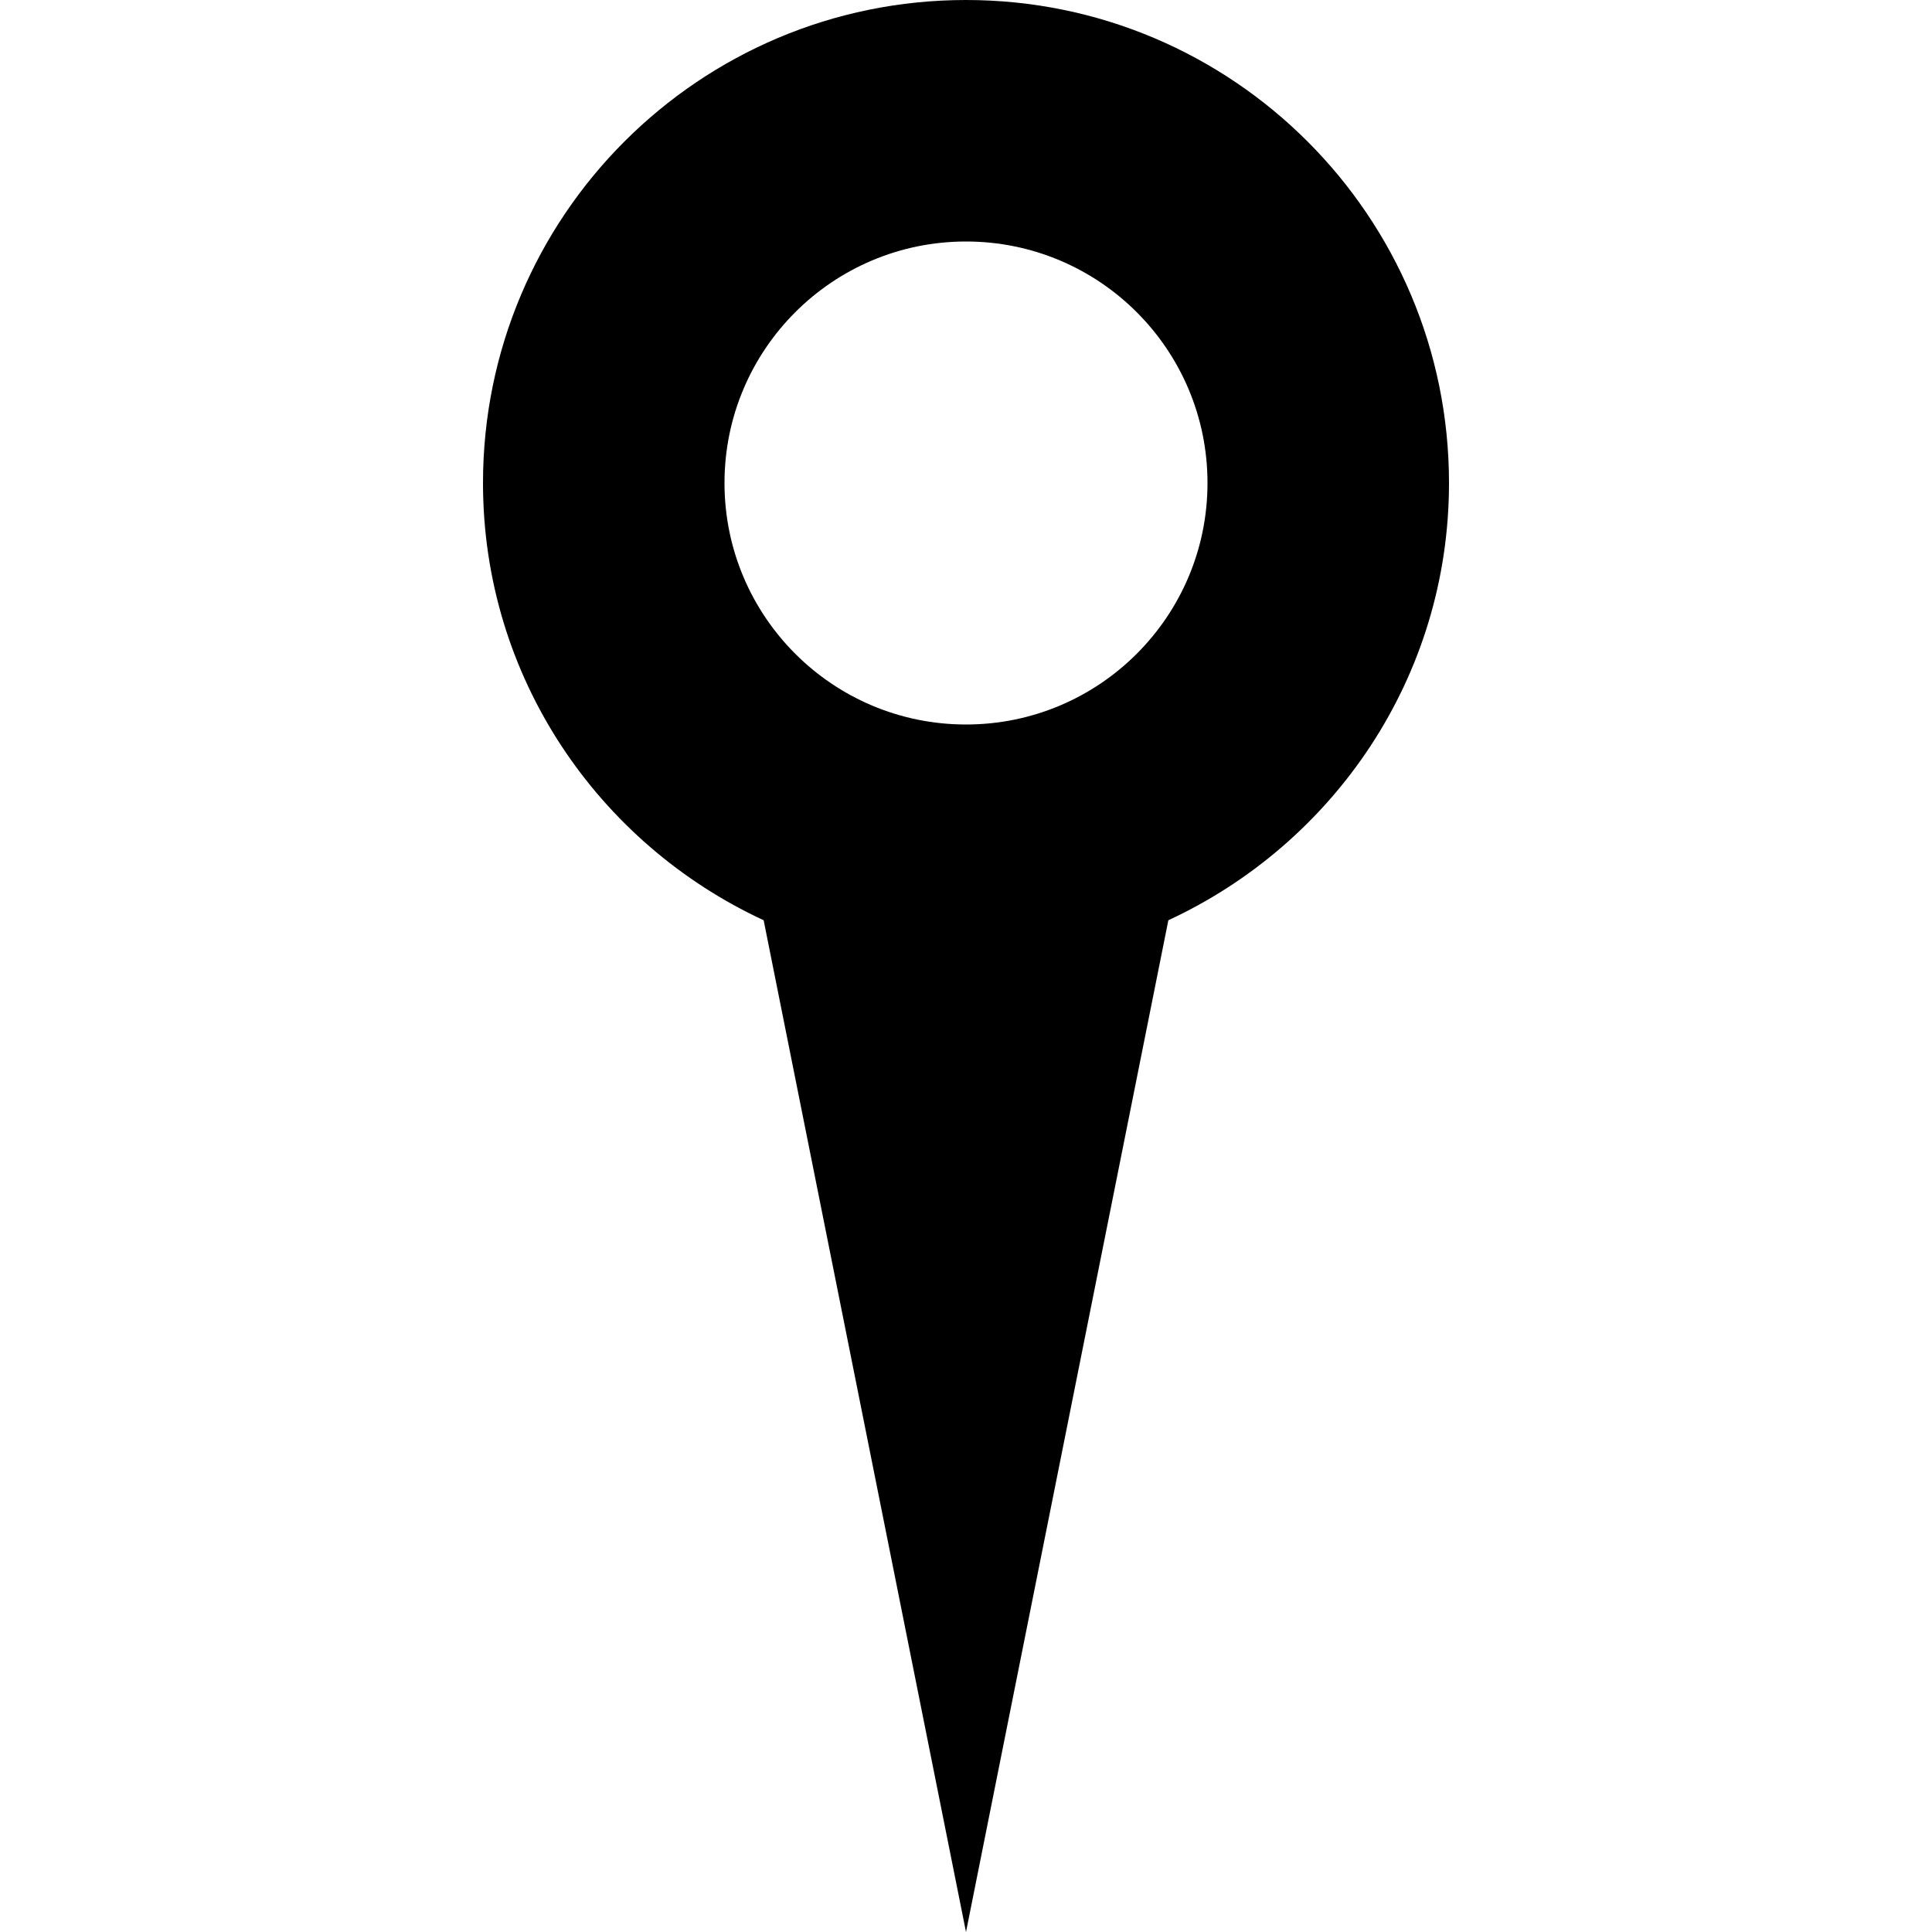
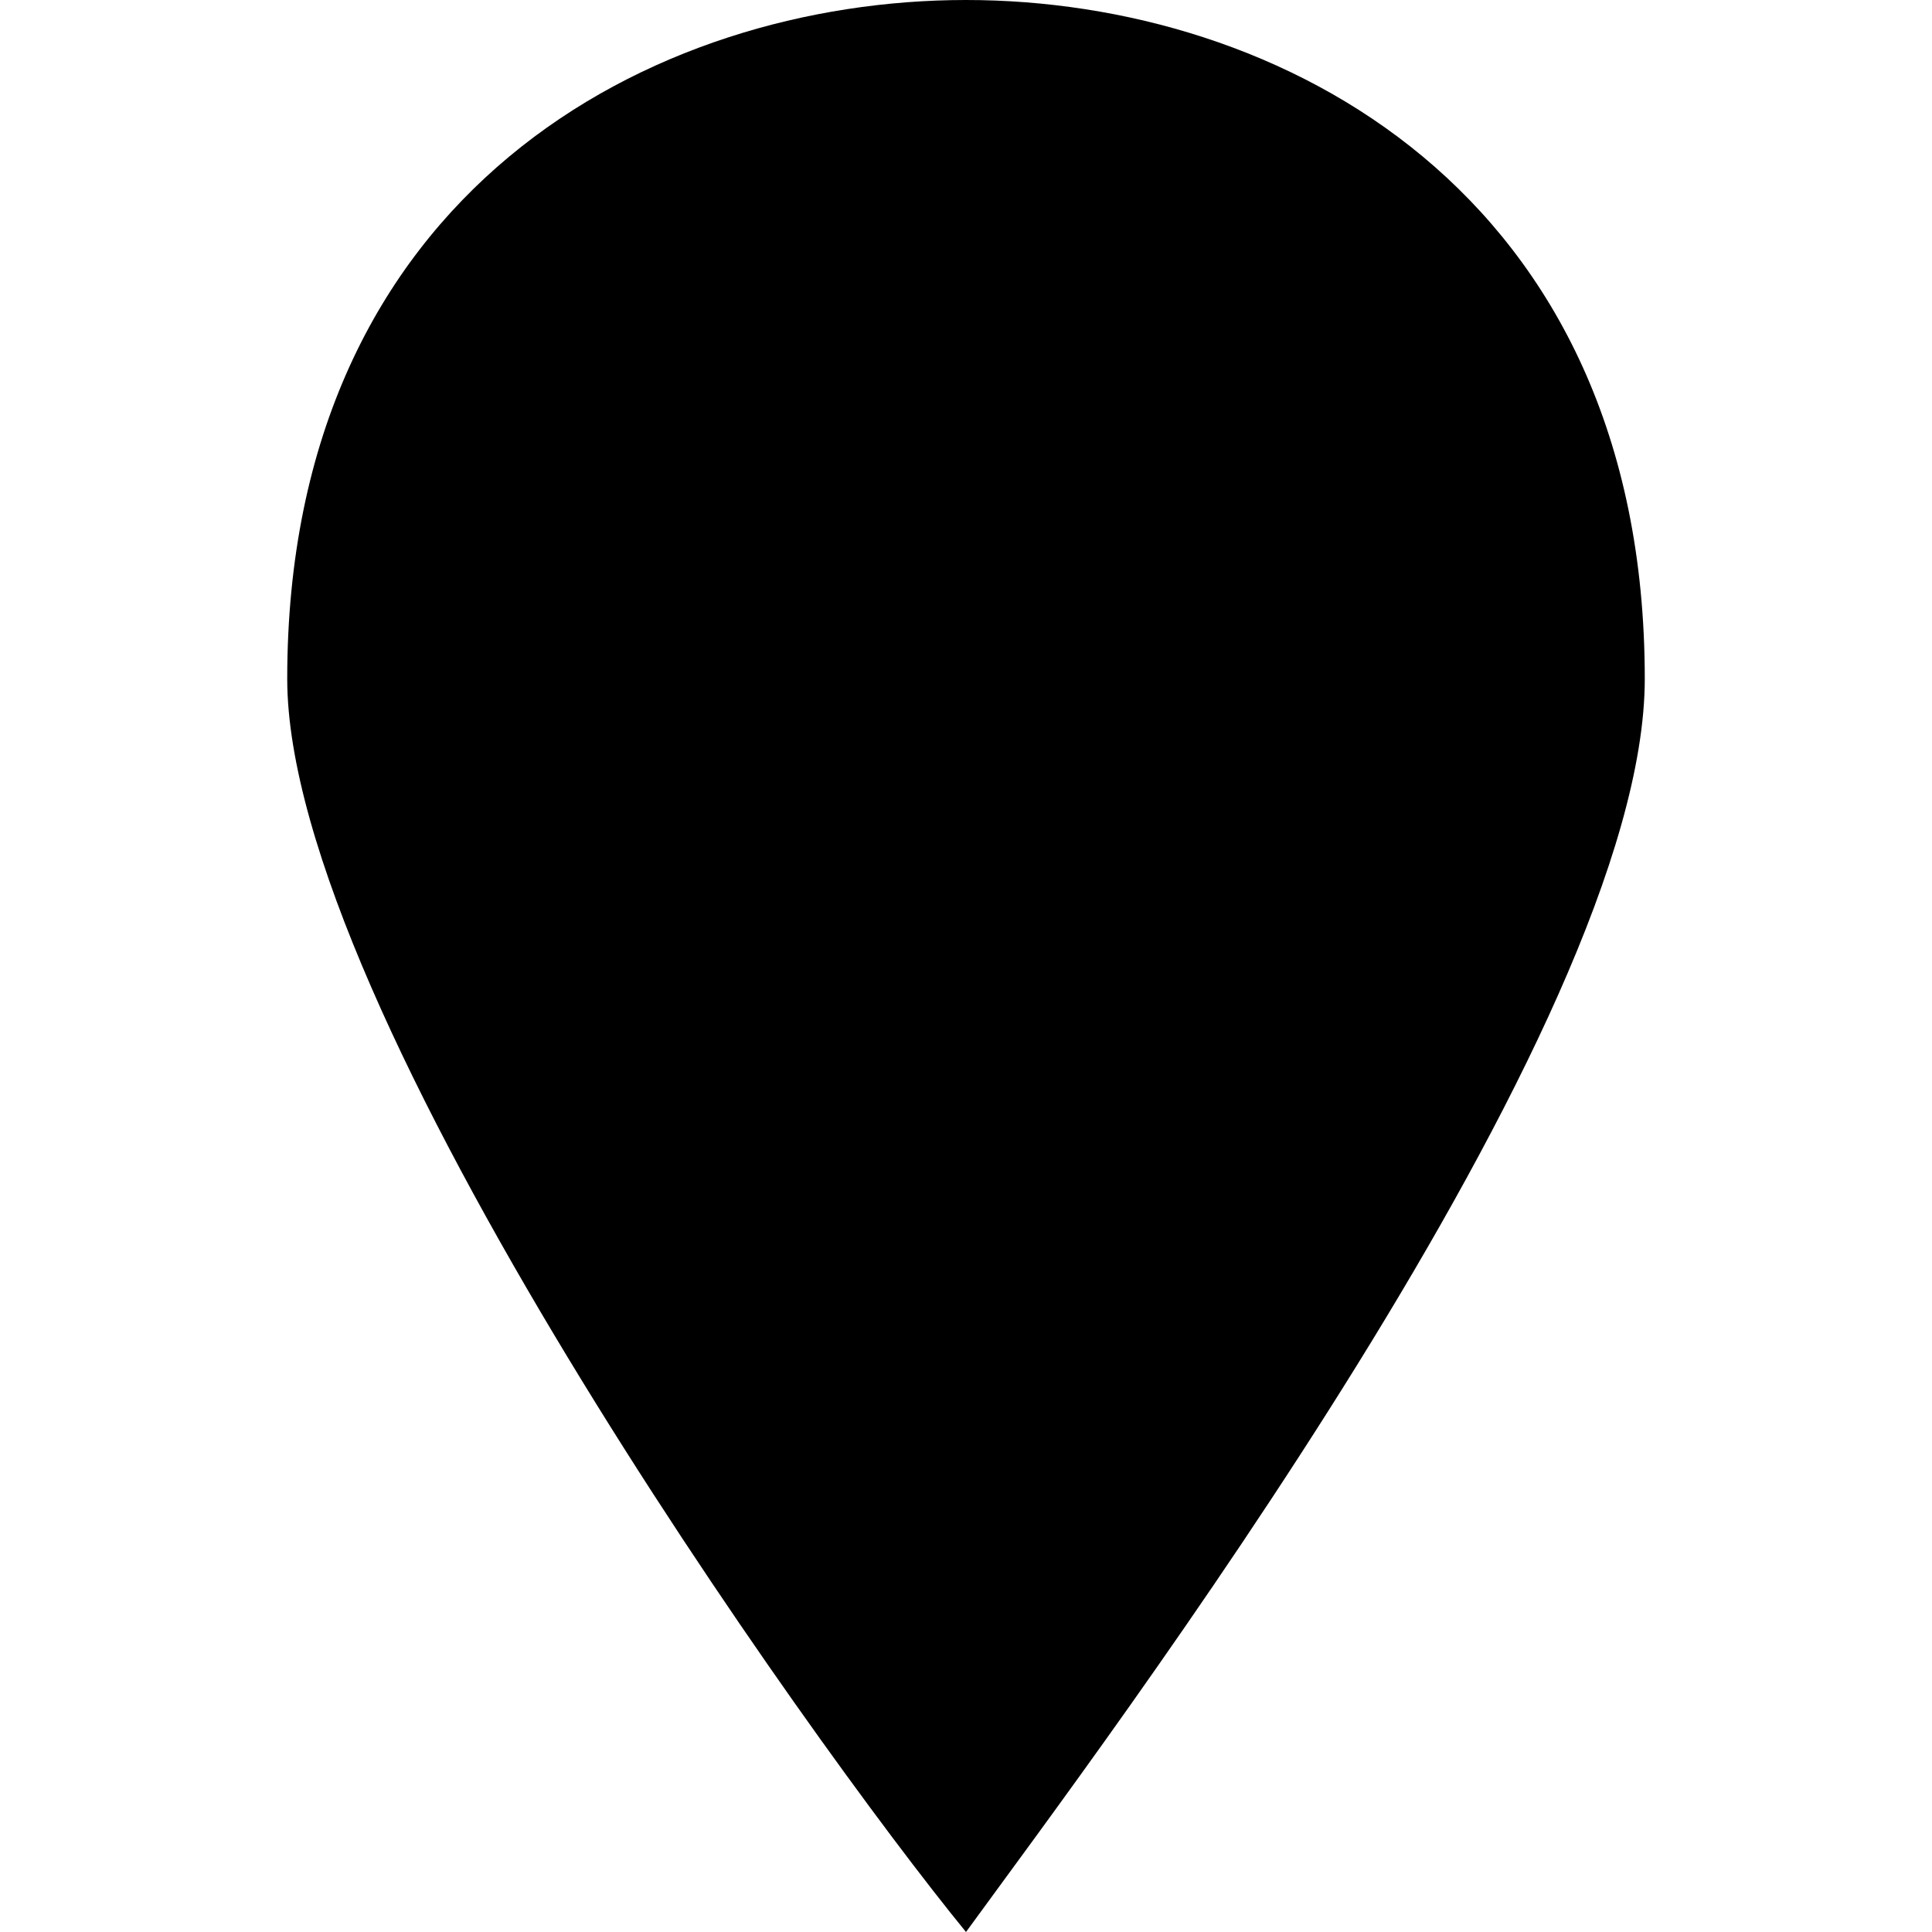
- <svg xmlns="http://www.w3.org/2000/svg" version="1.1" id="Capa_1" x="0px" y="0px" width="512px" height="512px" viewBox="0 0 512 512" style="enable-background:new 0 0 512 512;" xml:space="preserve">
-   <g>
-     <path d="M256,0c-70.703,0-128,57.313-128,128c0,51.5,30.563,95.563,74.375,115.875L256,512l53.625-268.125   C353.438,223.563,384,179.5,384,128C384,57.313,326.688,0,256,0z M256,192c-35.344,0-64-28.656-64-64s28.656-64,64-64   s64,28.656,64,64S291.344,192,256,192z" />
-   </g>
-   <g>
- </g>
-   <g>
- </g>
-   <g>
- </g>
-   <g>
- </g>
-   <g>
- </g>
-   <g>
- </g>
-   <g>
- </g>
-   <g>
- </g>
-   <g>
- </g>
-   <g>
- </g>
-   <g>
- </g>
-   <g>
- </g>
-   <g>
- </g>
-   <g>
- </g>
-   <g>
- </g>
+ <svg xmlns="http://www.w3.org/2000/svg" version="1.1" id="marker-15" width="15px" height="15px" viewBox="0 0 15 15">
+   <path id="path4133" d="M7.5,0C5.068,0,2.23,1.486,2.23,5.27  C2.23,7.838,6.284,13.514,7.5,15c1.081-1.486,5.27-7.027,5.27-9.73C12.77,1.486,9.932,0,7.5,0z" />
</svg>
